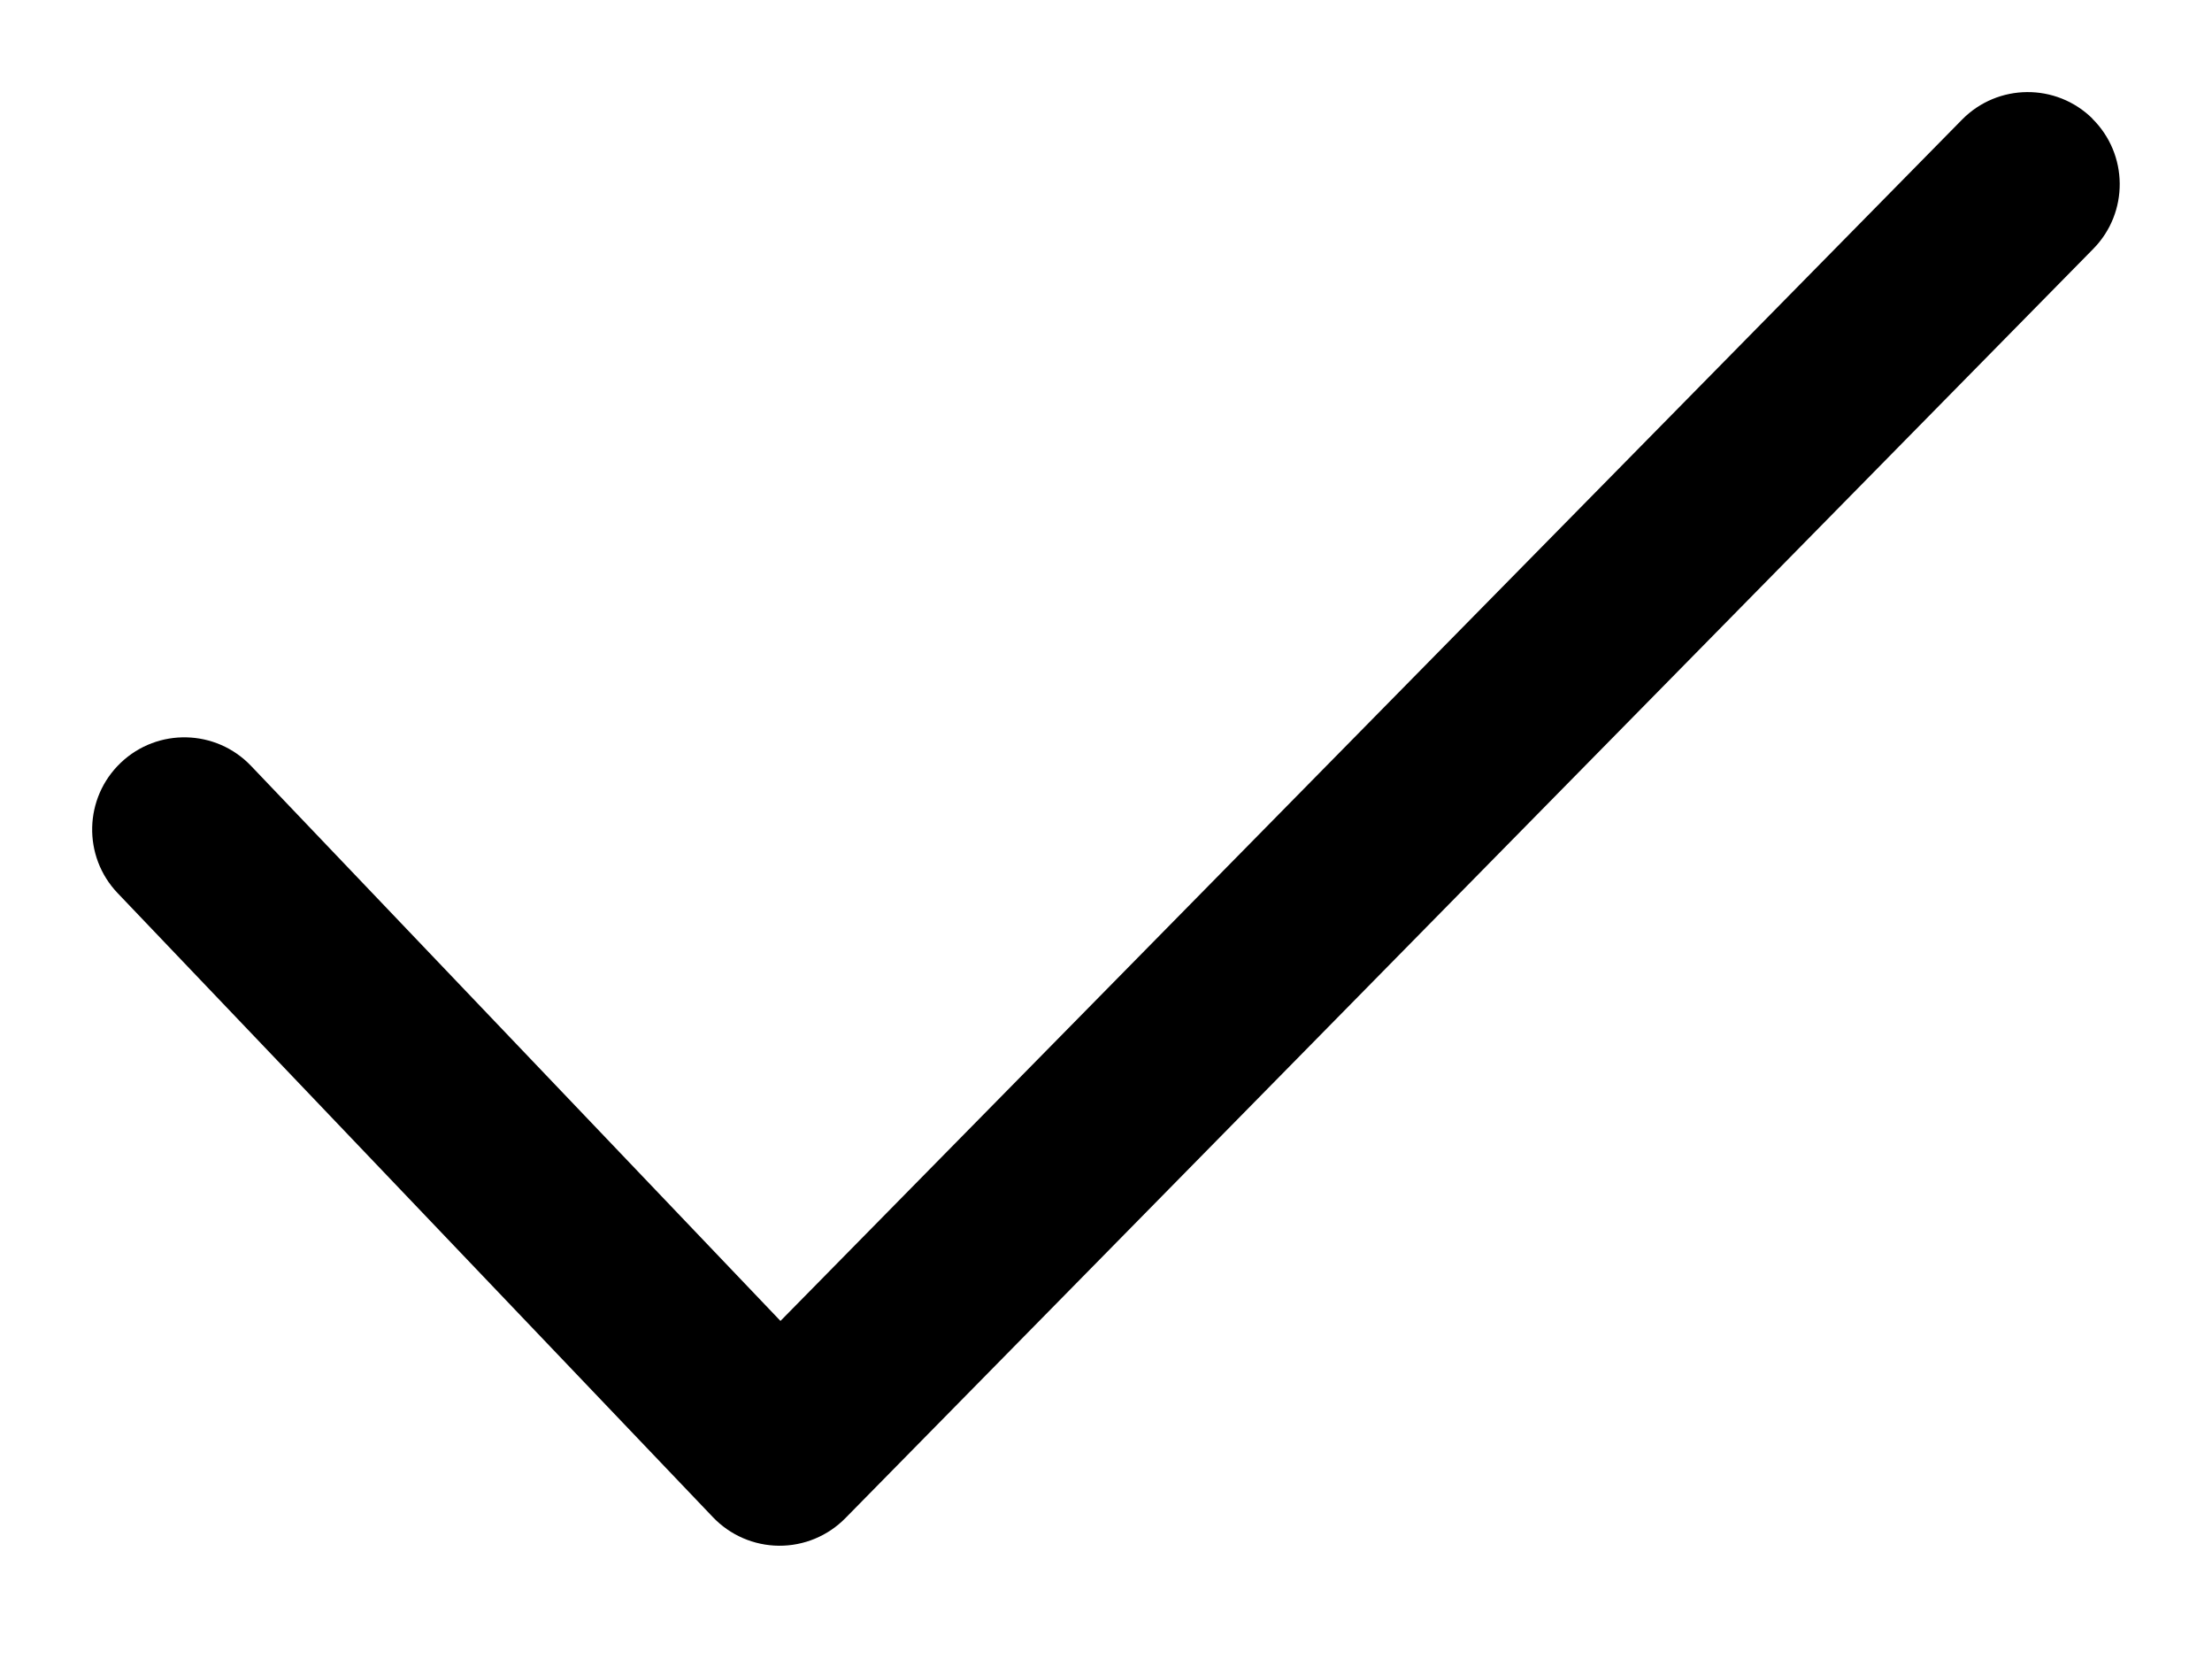
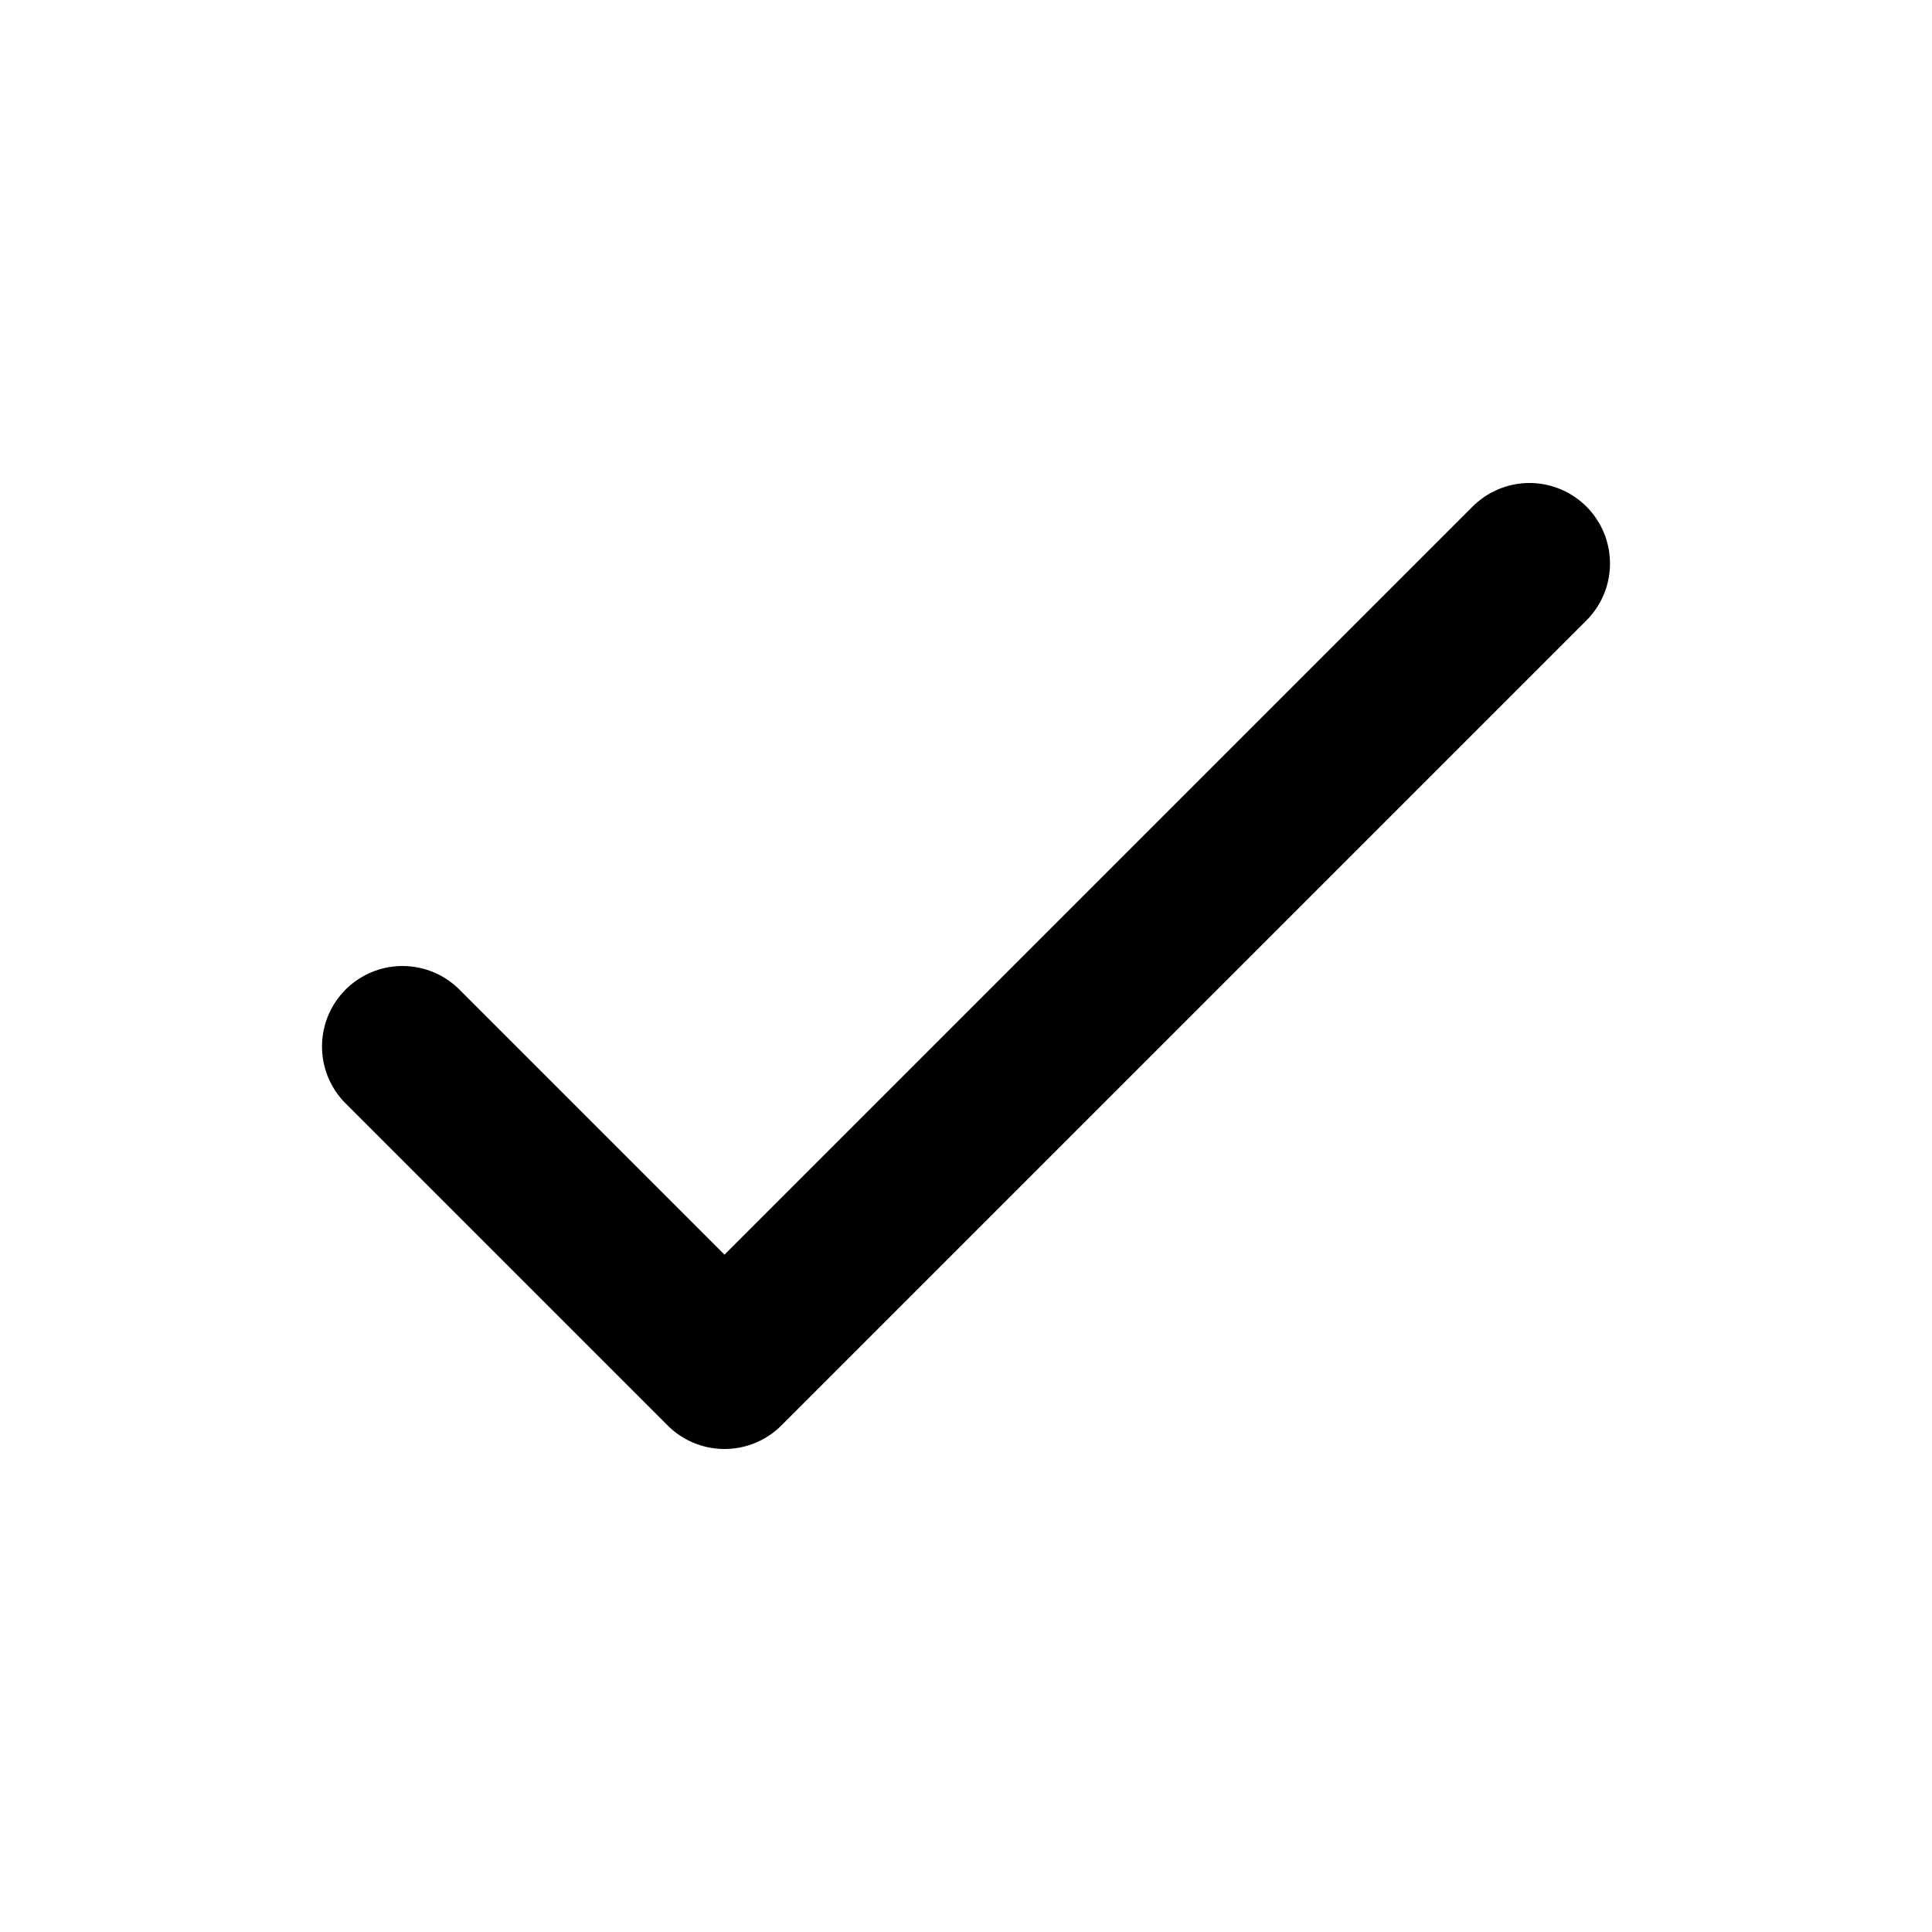
- <svg xmlns="http://www.w3.org/2000/svg" fill="none" class="icon icon-checkmark" viewBox="0 0 12 9">
-   <path fill="currentColor" fill-rule="evenodd" d="M11.35.643a.5.5 0 0 1 .006.707l-6.77 6.886a.5.5 0 0 1-.719-.006L.638 4.845a.5.5 0 1 1 .724-.69l2.872 3.011 6.41-6.517a.5.5 0 0 1 .707-.006z" clip-rule="evenodd" />
+ <svg xmlns="http://www.w3.org/2000/svg" width="24px" height="24px" class="icon icon-checkmark" stroke-width="2" viewBox="0 0 24 24" fill="none" color="currentColor">
+   <path d="M5 13L9 17L19 7" stroke="currentColor" stroke-width="2" stroke-linecap="round" stroke-linejoin="round" />
</svg>
